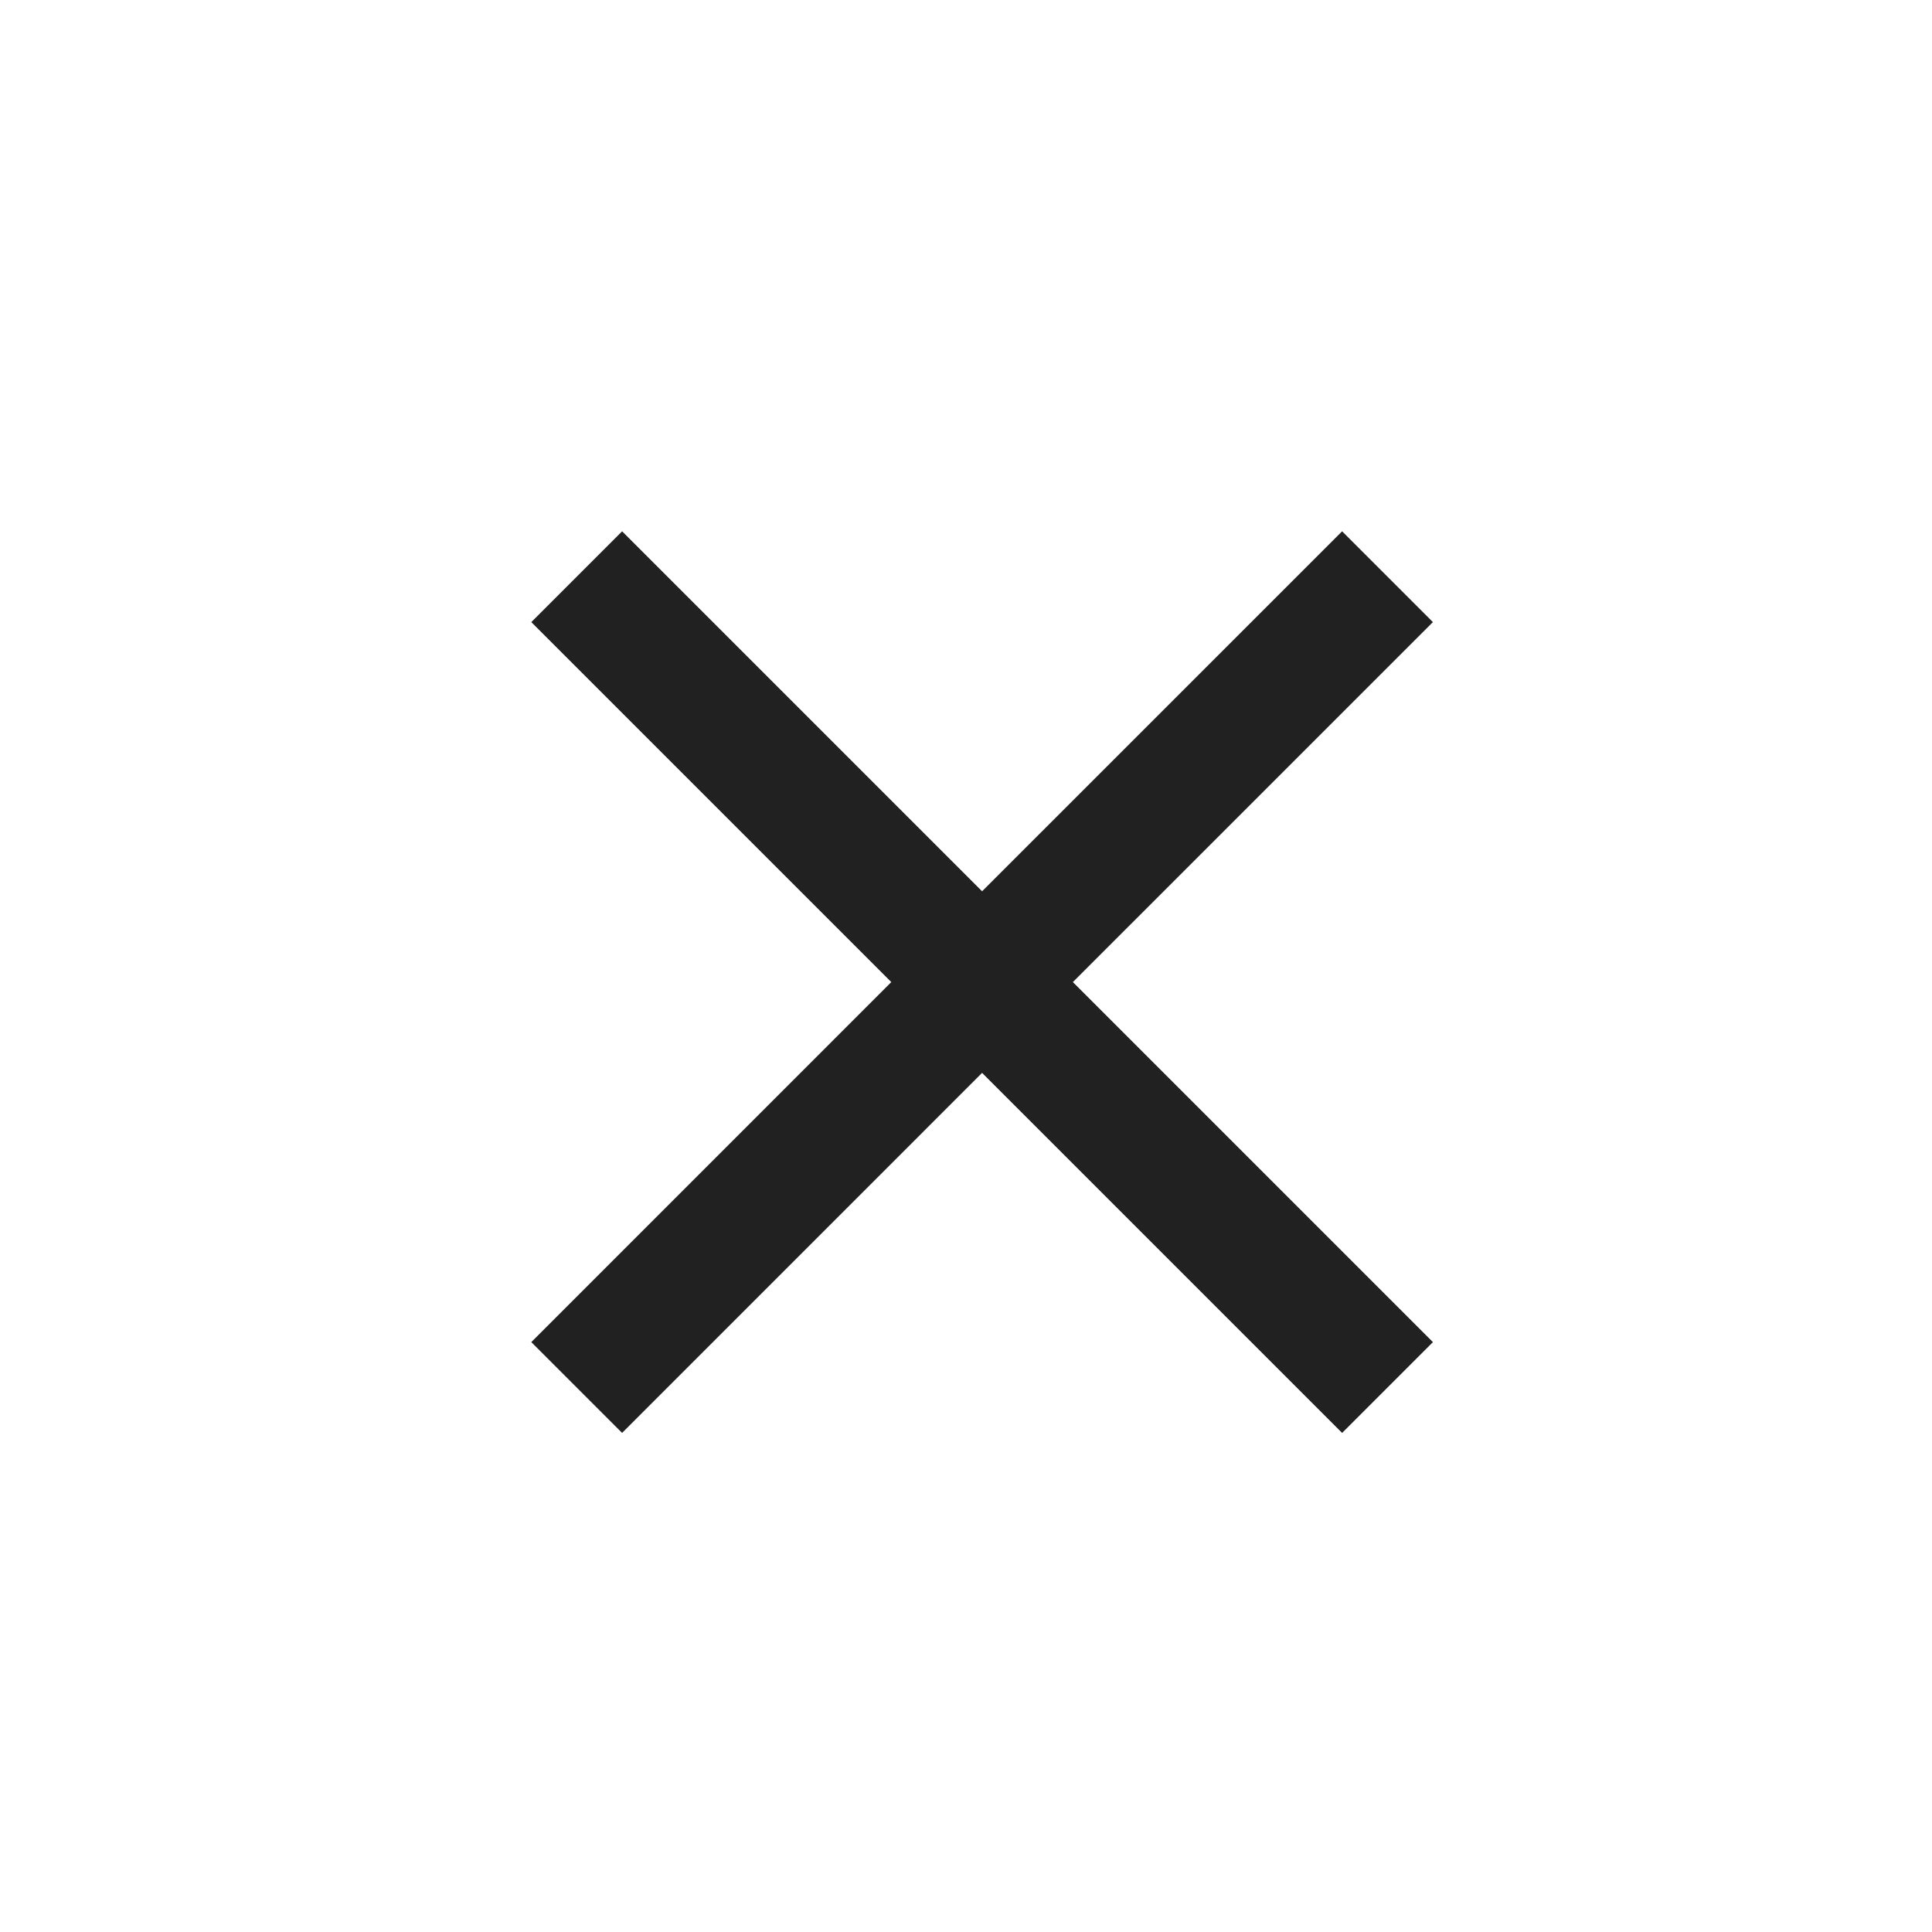
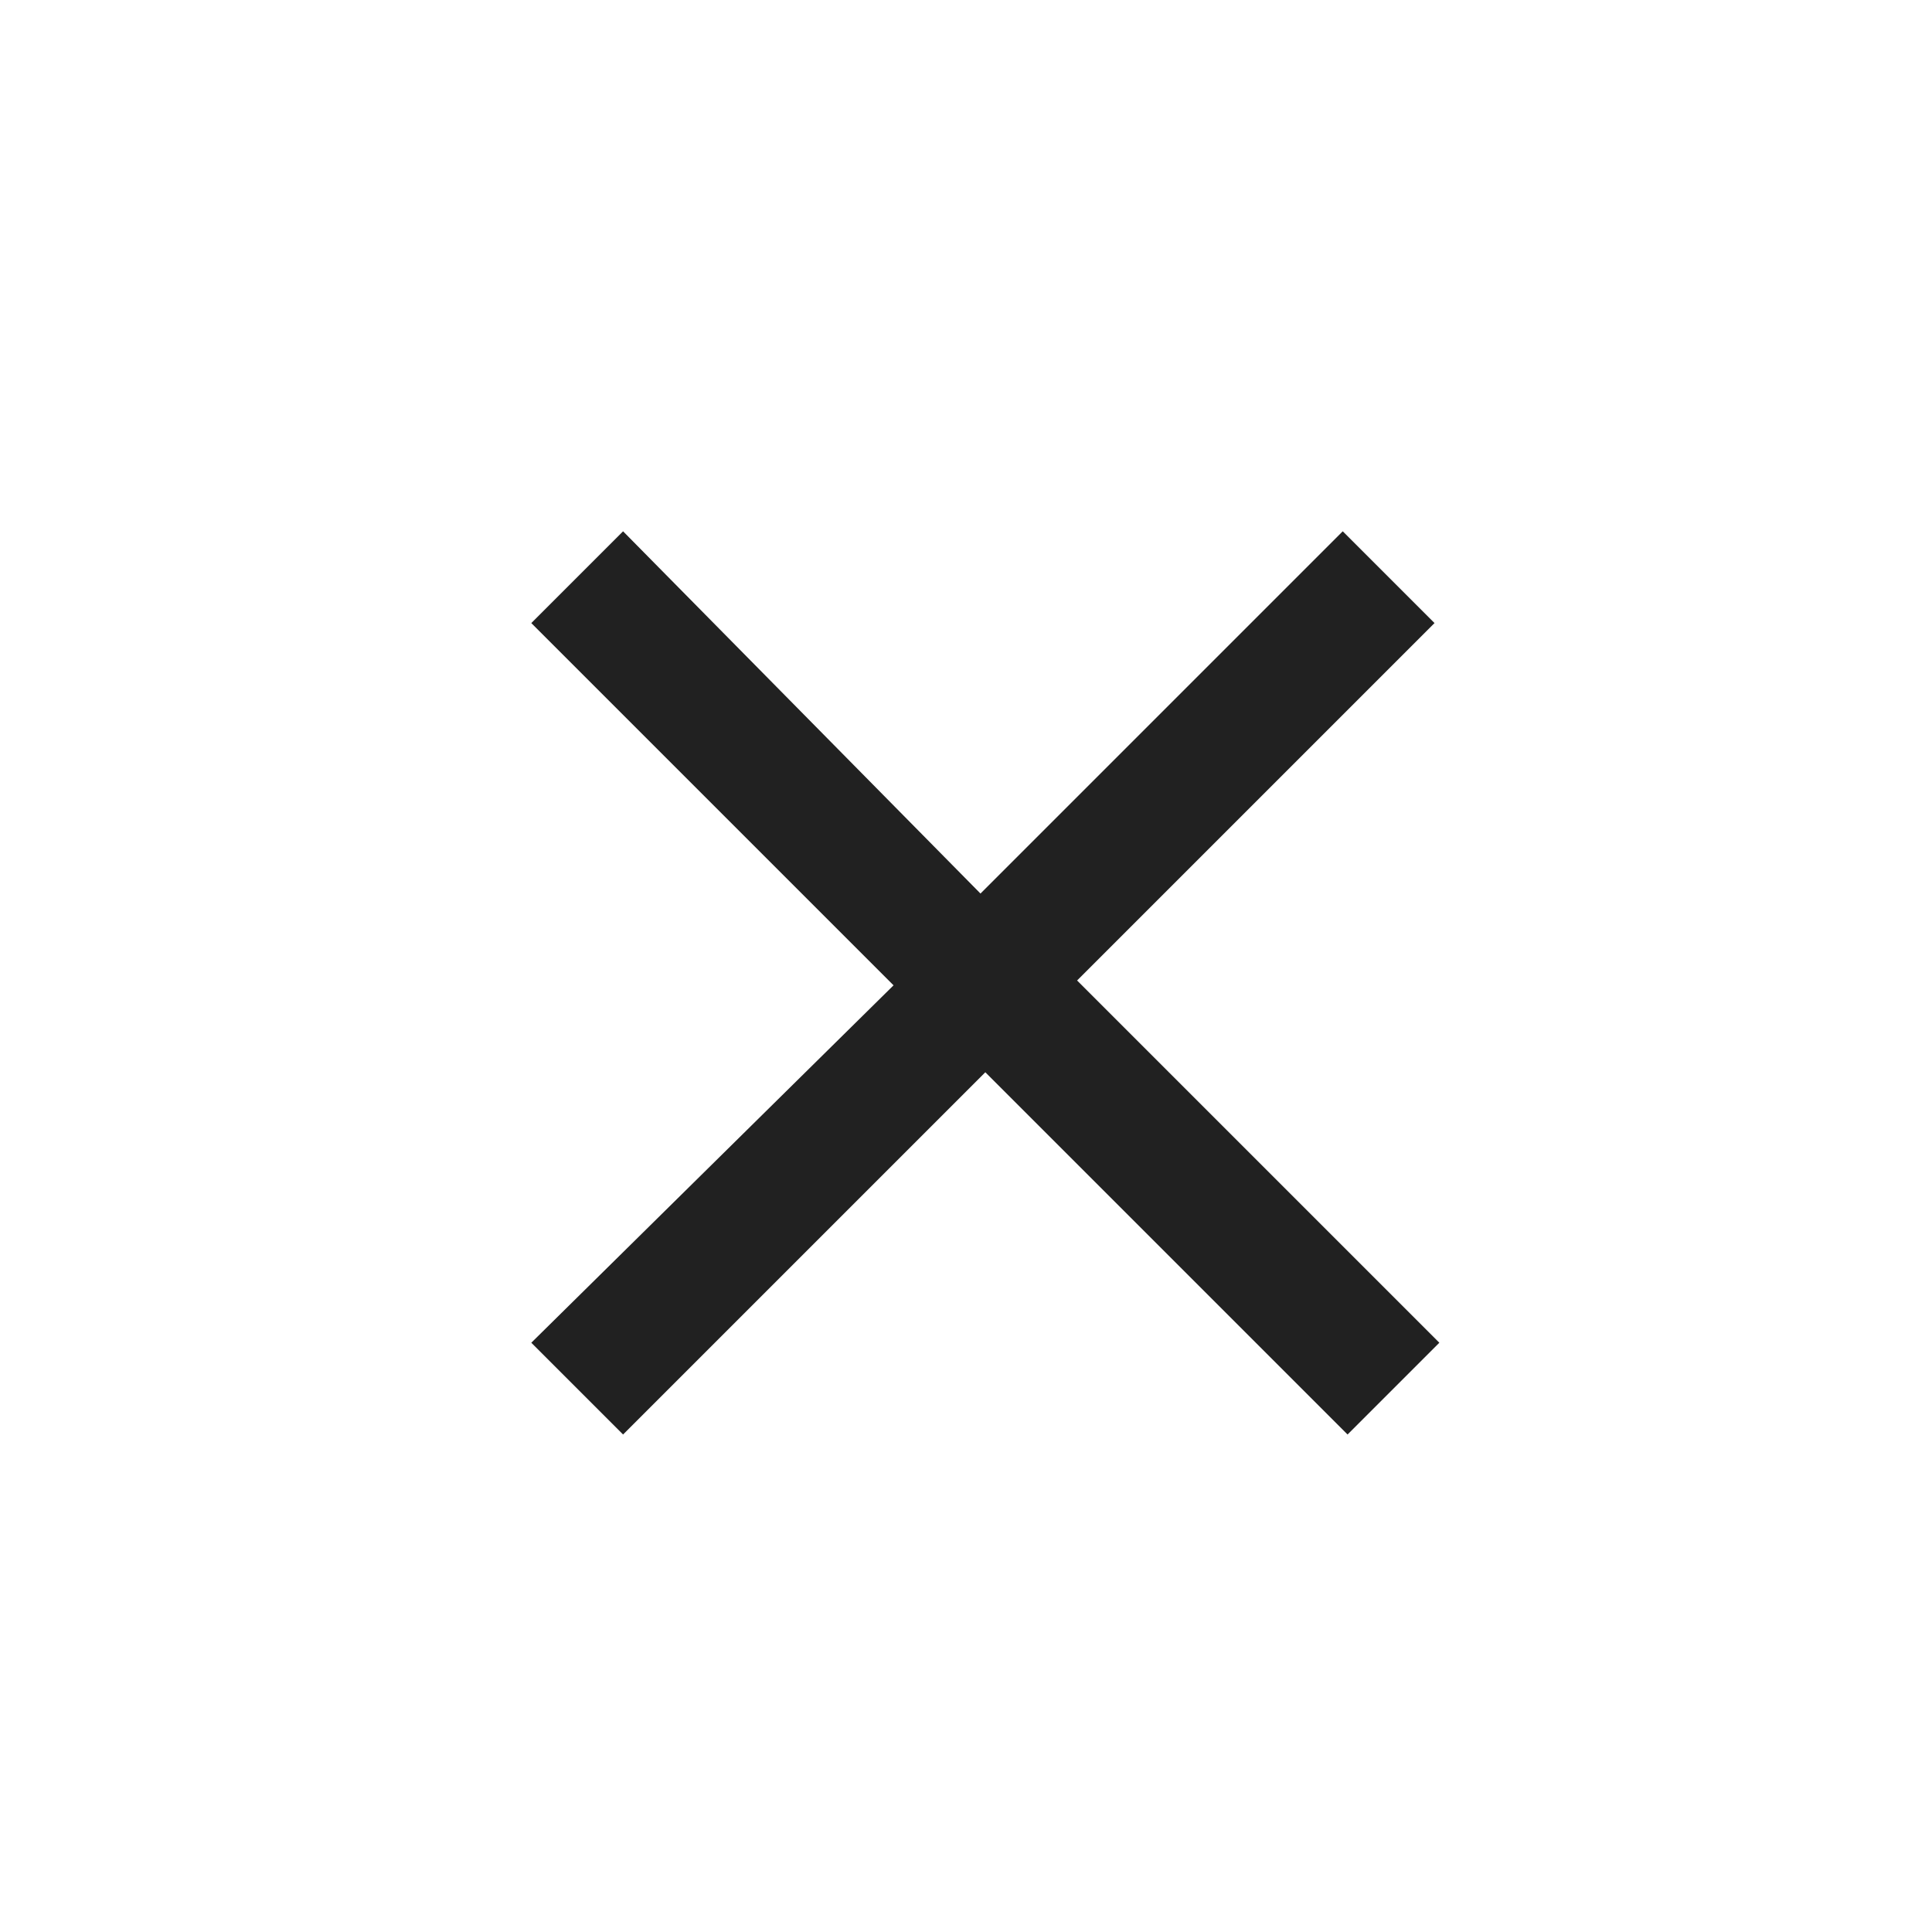
- <svg xmlns="http://www.w3.org/2000/svg" width="40" height="40" fill="none">
-   <path fill="#212121" d="M29.667 12.88 27.787 11l-7.454 7.453L12.88 11 11 12.88l7.453 7.453L11 27.787l1.88 1.88 7.453-7.454 7.454 7.454 1.88-1.88-7.454-7.454 7.454-7.453Z" />
+ <svg xmlns="http://www.w3.org/2000/svg" version="1.1" id="Layer_1" x="0px" y="0px" viewBox="0 0 40 40" style="enable-background:new 0 0 40 40;" xml:space="preserve">
+   <style type="text/css">
+ 	.st0{fill:#212121;}
+ </style>
+   <path class="st0" d="M29.7,12.9L27.8,11l-7.5,7.5L12.9,11L11,12.9l7.5,7.5L11,27.8l1.9,1.9l7.5-7.5l7.5,7.5l1.9-1.9l-7.5-7.5  L29.7,12.9z" />
</svg>
